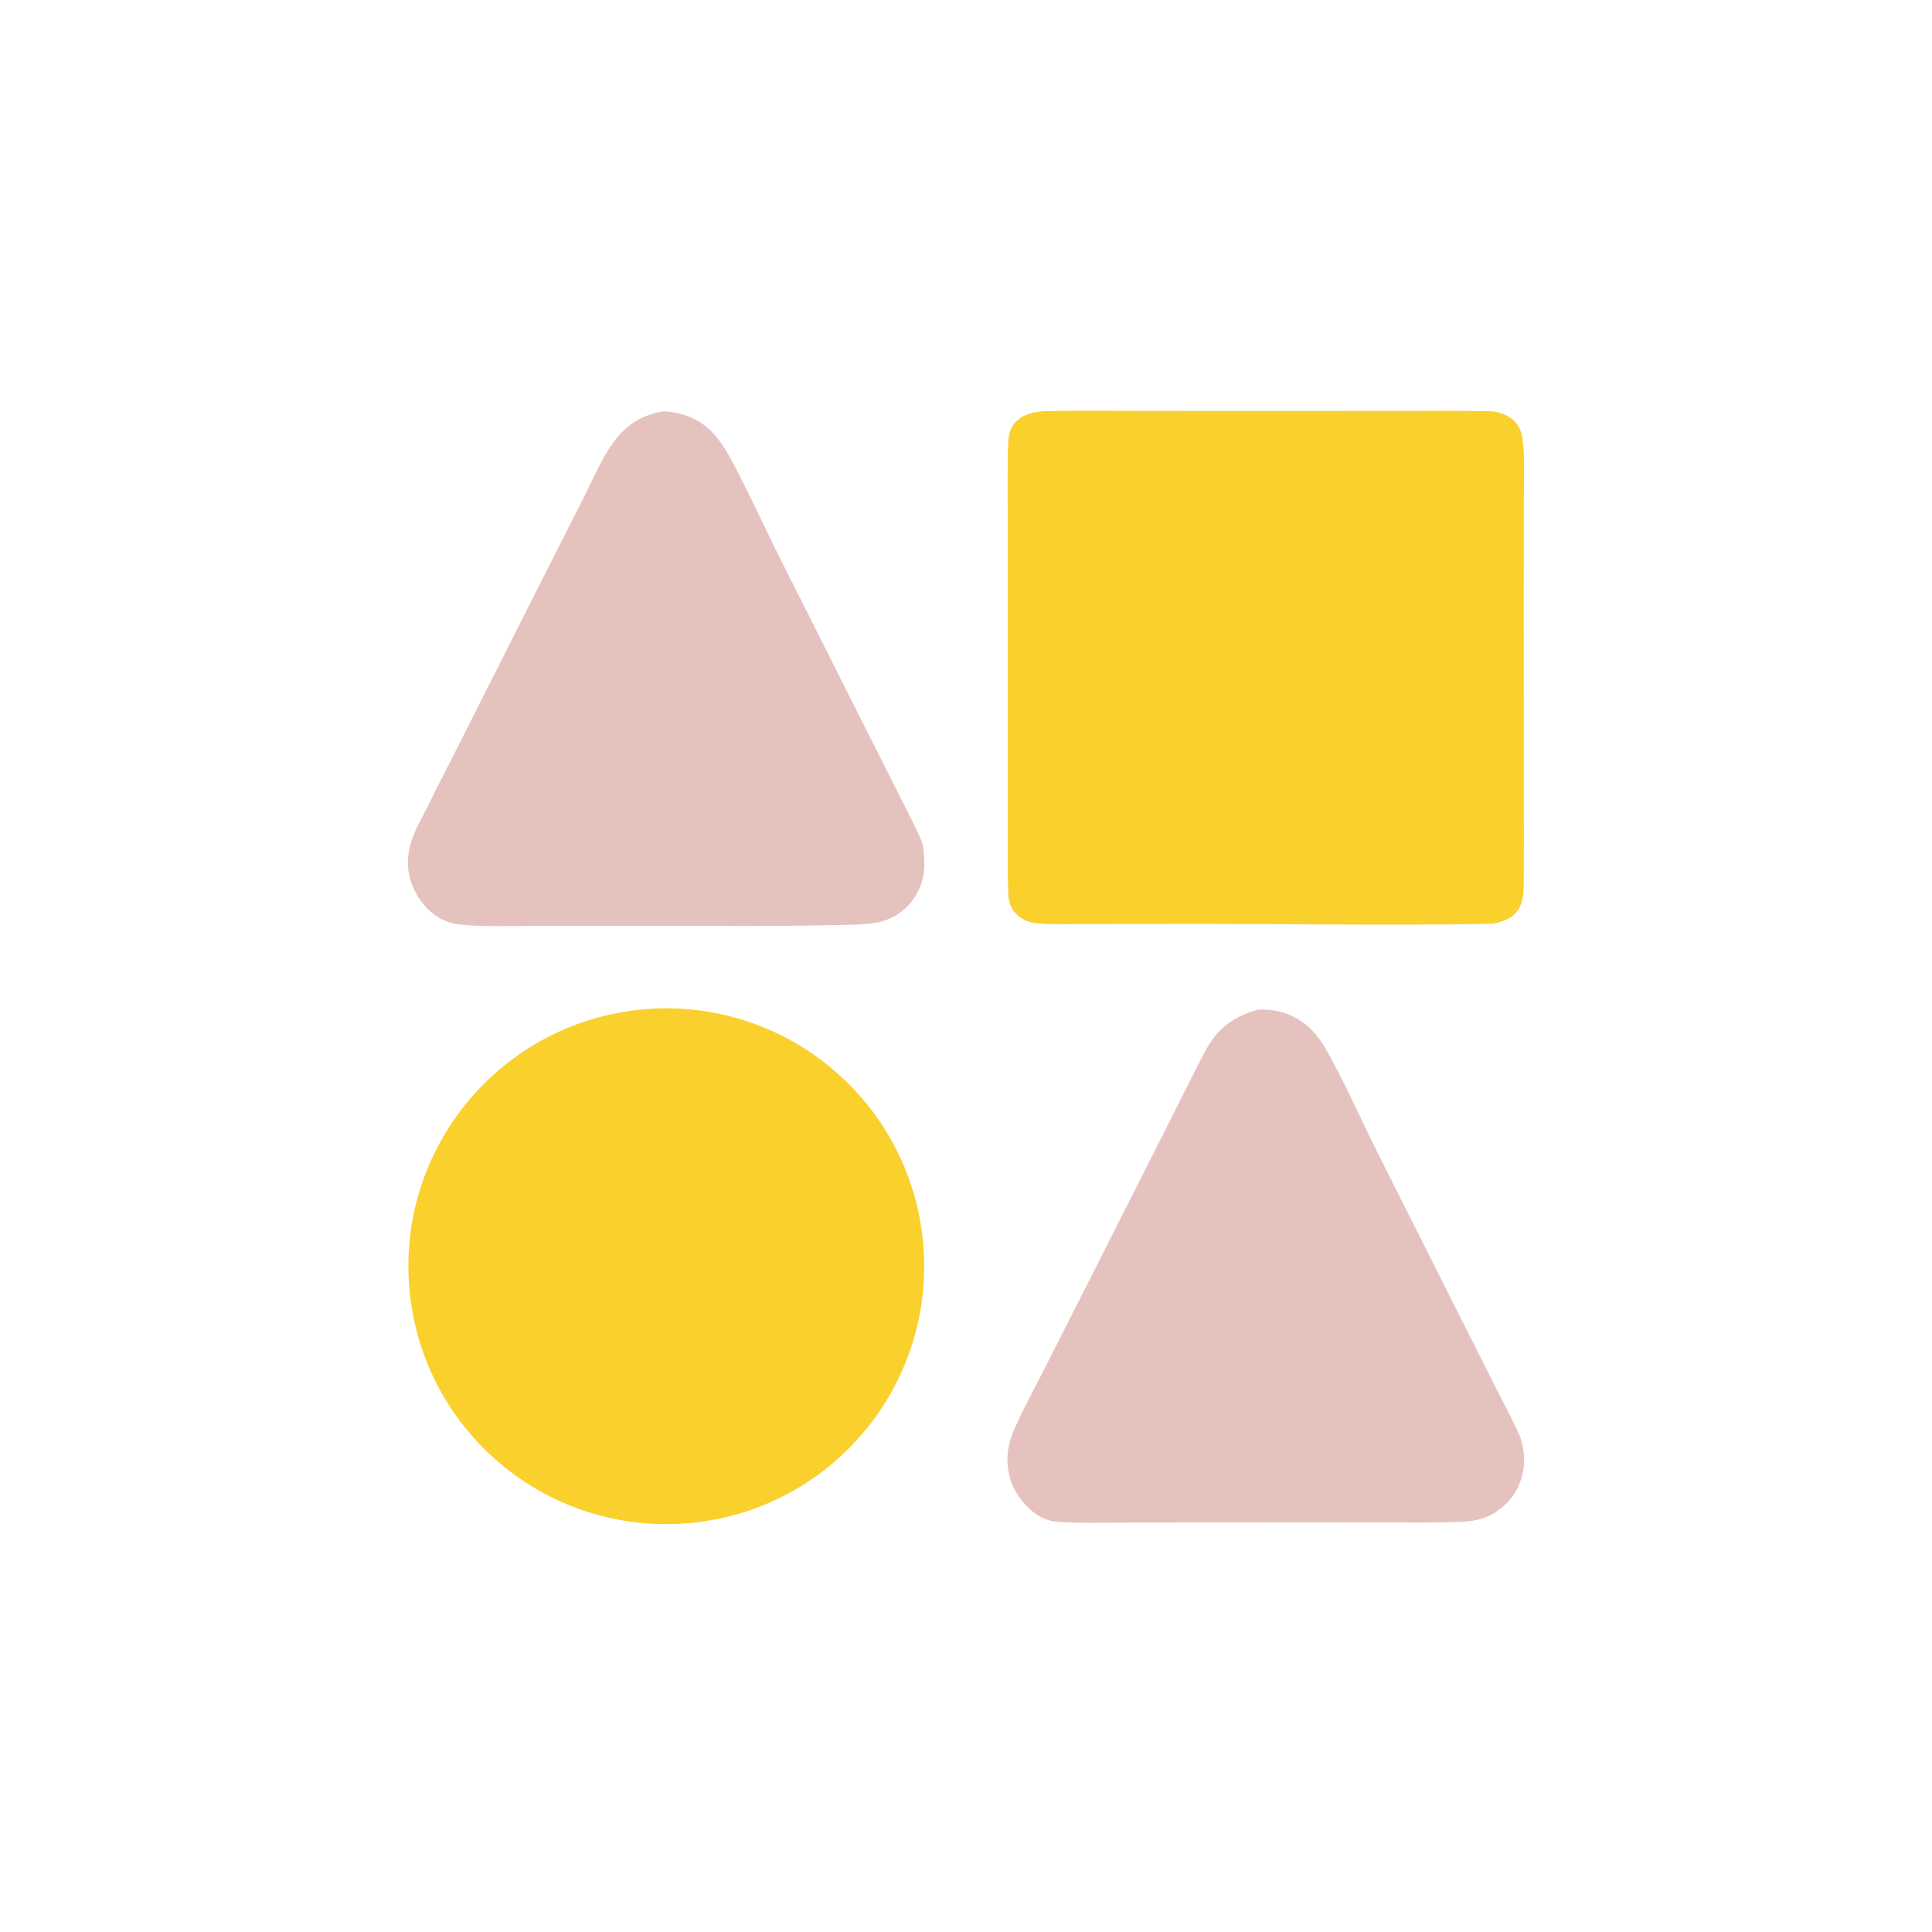
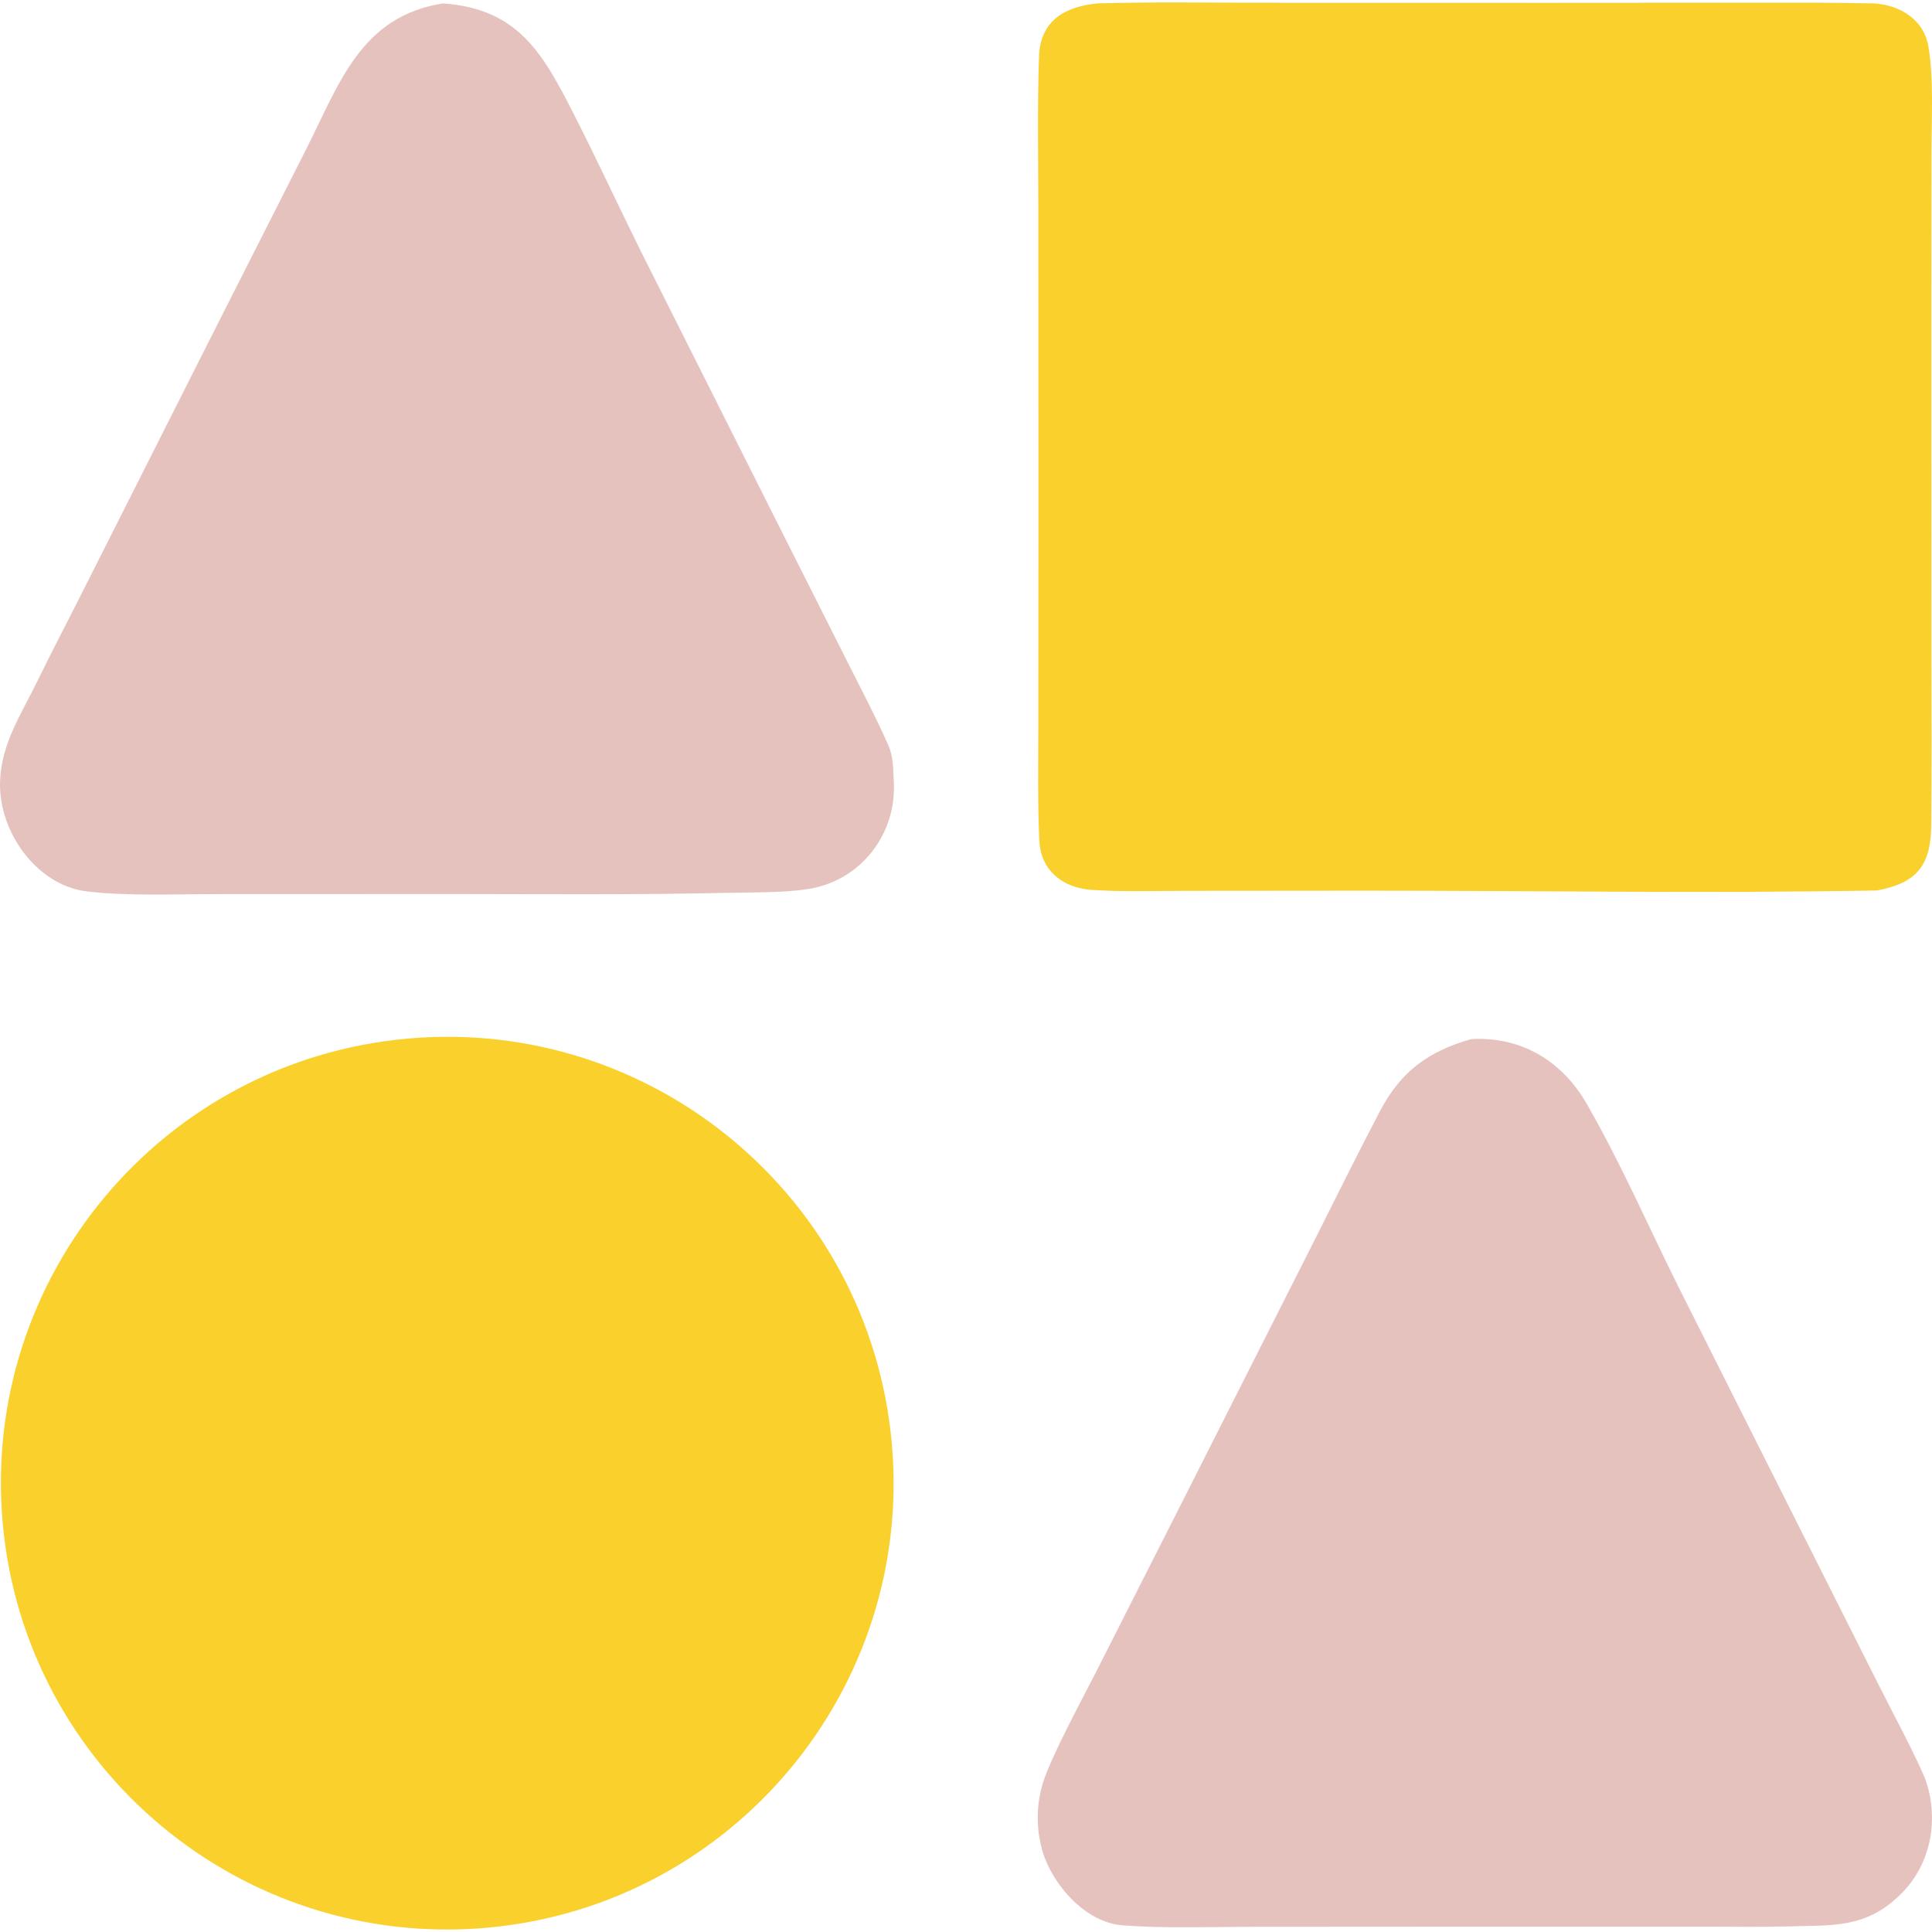
- <svg xmlns="http://www.w3.org/2000/svg" width="200" height="200" viewBox="-87.50 -87.50 675.00 675.00" fill="none">
+ <svg xmlns="http://www.w3.org/2000/svg" width="200" height="200" viewBox="55 56 390 389" fill="none">
  <path d="M276.601 56.183C287.655 55.867 299.351 56.055 310.443 56.056L368.107 56.068L409.487 56.042C417.018 56.037 424.496 55.998 432.023 56.176C437.515 56.013 443.231 58.896 444.251 64.794C445.379 71.32 444.9 79.227 444.896 85.917L444.866 120.462L444.881 187.228C444.892 198.874 444.959 210.522 444.847 222.166C444.768 230.173 441.912 233.771 433.905 235.253C400.206 235.875 364.609 235.293 330.76 235.294L294.564 235.325C288.221 235.334 281.493 235.561 275.338 235.136C269.392 234.726 265.063 231.097 264.797 225.164C264.456 217.593 264.594 209.788 264.598 202.247L264.624 156.458L264.598 97.392C264.587 87.244 264.392 76.999 264.741 66.866C264.995 59.563 270.142 56.781 276.601 56.183Z" fill="#FAD02D" />
  <path d="M137.247 265.157C186.78 260.723 230.539 297.26 235.013 346.789C239.487 396.319 202.985 440.106 153.46 444.623C103.877 449.14 60.029 412.588 55.549 363.002C51.07 313.416 87.658 269.596 137.247 265.157Z" fill="#FAD02D" />
  <path d="M144.449 56.191C159.761 57.268 164.696 66.495 170.978 78.823C175.596 87.886 179.85 97.12 184.363 106.211L211.172 159.557L226.163 189.305C228.916 194.759 231.794 200.231 234.266 205.818C235.381 208.255 235.273 210.689 235.423 213.27C236.041 223.881 228.737 233.285 218.186 234.956C213.235 235.739 206.993 235.616 201.794 235.734C183.327 236.152 164.792 235.984 146.309 235.97L98.614 235.987C90.3 235.989 80.721 236.411 72.592 235.454C62.301 234.242 54.639 223.245 55.013 213.202C55.306 205.372 59.408 199.518 62.738 192.605C65.236 187.469 67.893 182.411 70.454 177.339L99.07 120.625L116.863 85.503C123.498 72.334 127.895 58.729 144.449 56.191Z" fill="#E6C2BF" />
  <path d="M351.965 265.255C362.008 264.689 370.292 269.595 375.304 278.322C382.19 290.31 387.637 302.823 393.773 315.178L418.888 365.127L434.789 396.716C437.676 402.425 441.14 408.798 443.602 414.507C446.5 422.615 444.869 431.701 438.8 437.759C431.641 444.904 424.867 444.094 415.574 444.375C410.679 444.521 405.671 444.428 400.734 444.428L358.102 444.424L307.429 444.454C298.995 444.465 289.897 444.799 281.534 444.146C274.179 443.569 267.544 436.098 265.494 429.343C264.103 424.714 264.141 419.773 265.599 415.166C267.323 409.844 273.474 398.452 276.241 393.031L293.99 358.001L320.507 305.544C324.848 296.926 329.11 288.256 333.612 279.716C337.822 271.732 343.321 267.744 351.965 265.255Z" fill="#E6C2BF" />
</svg>
